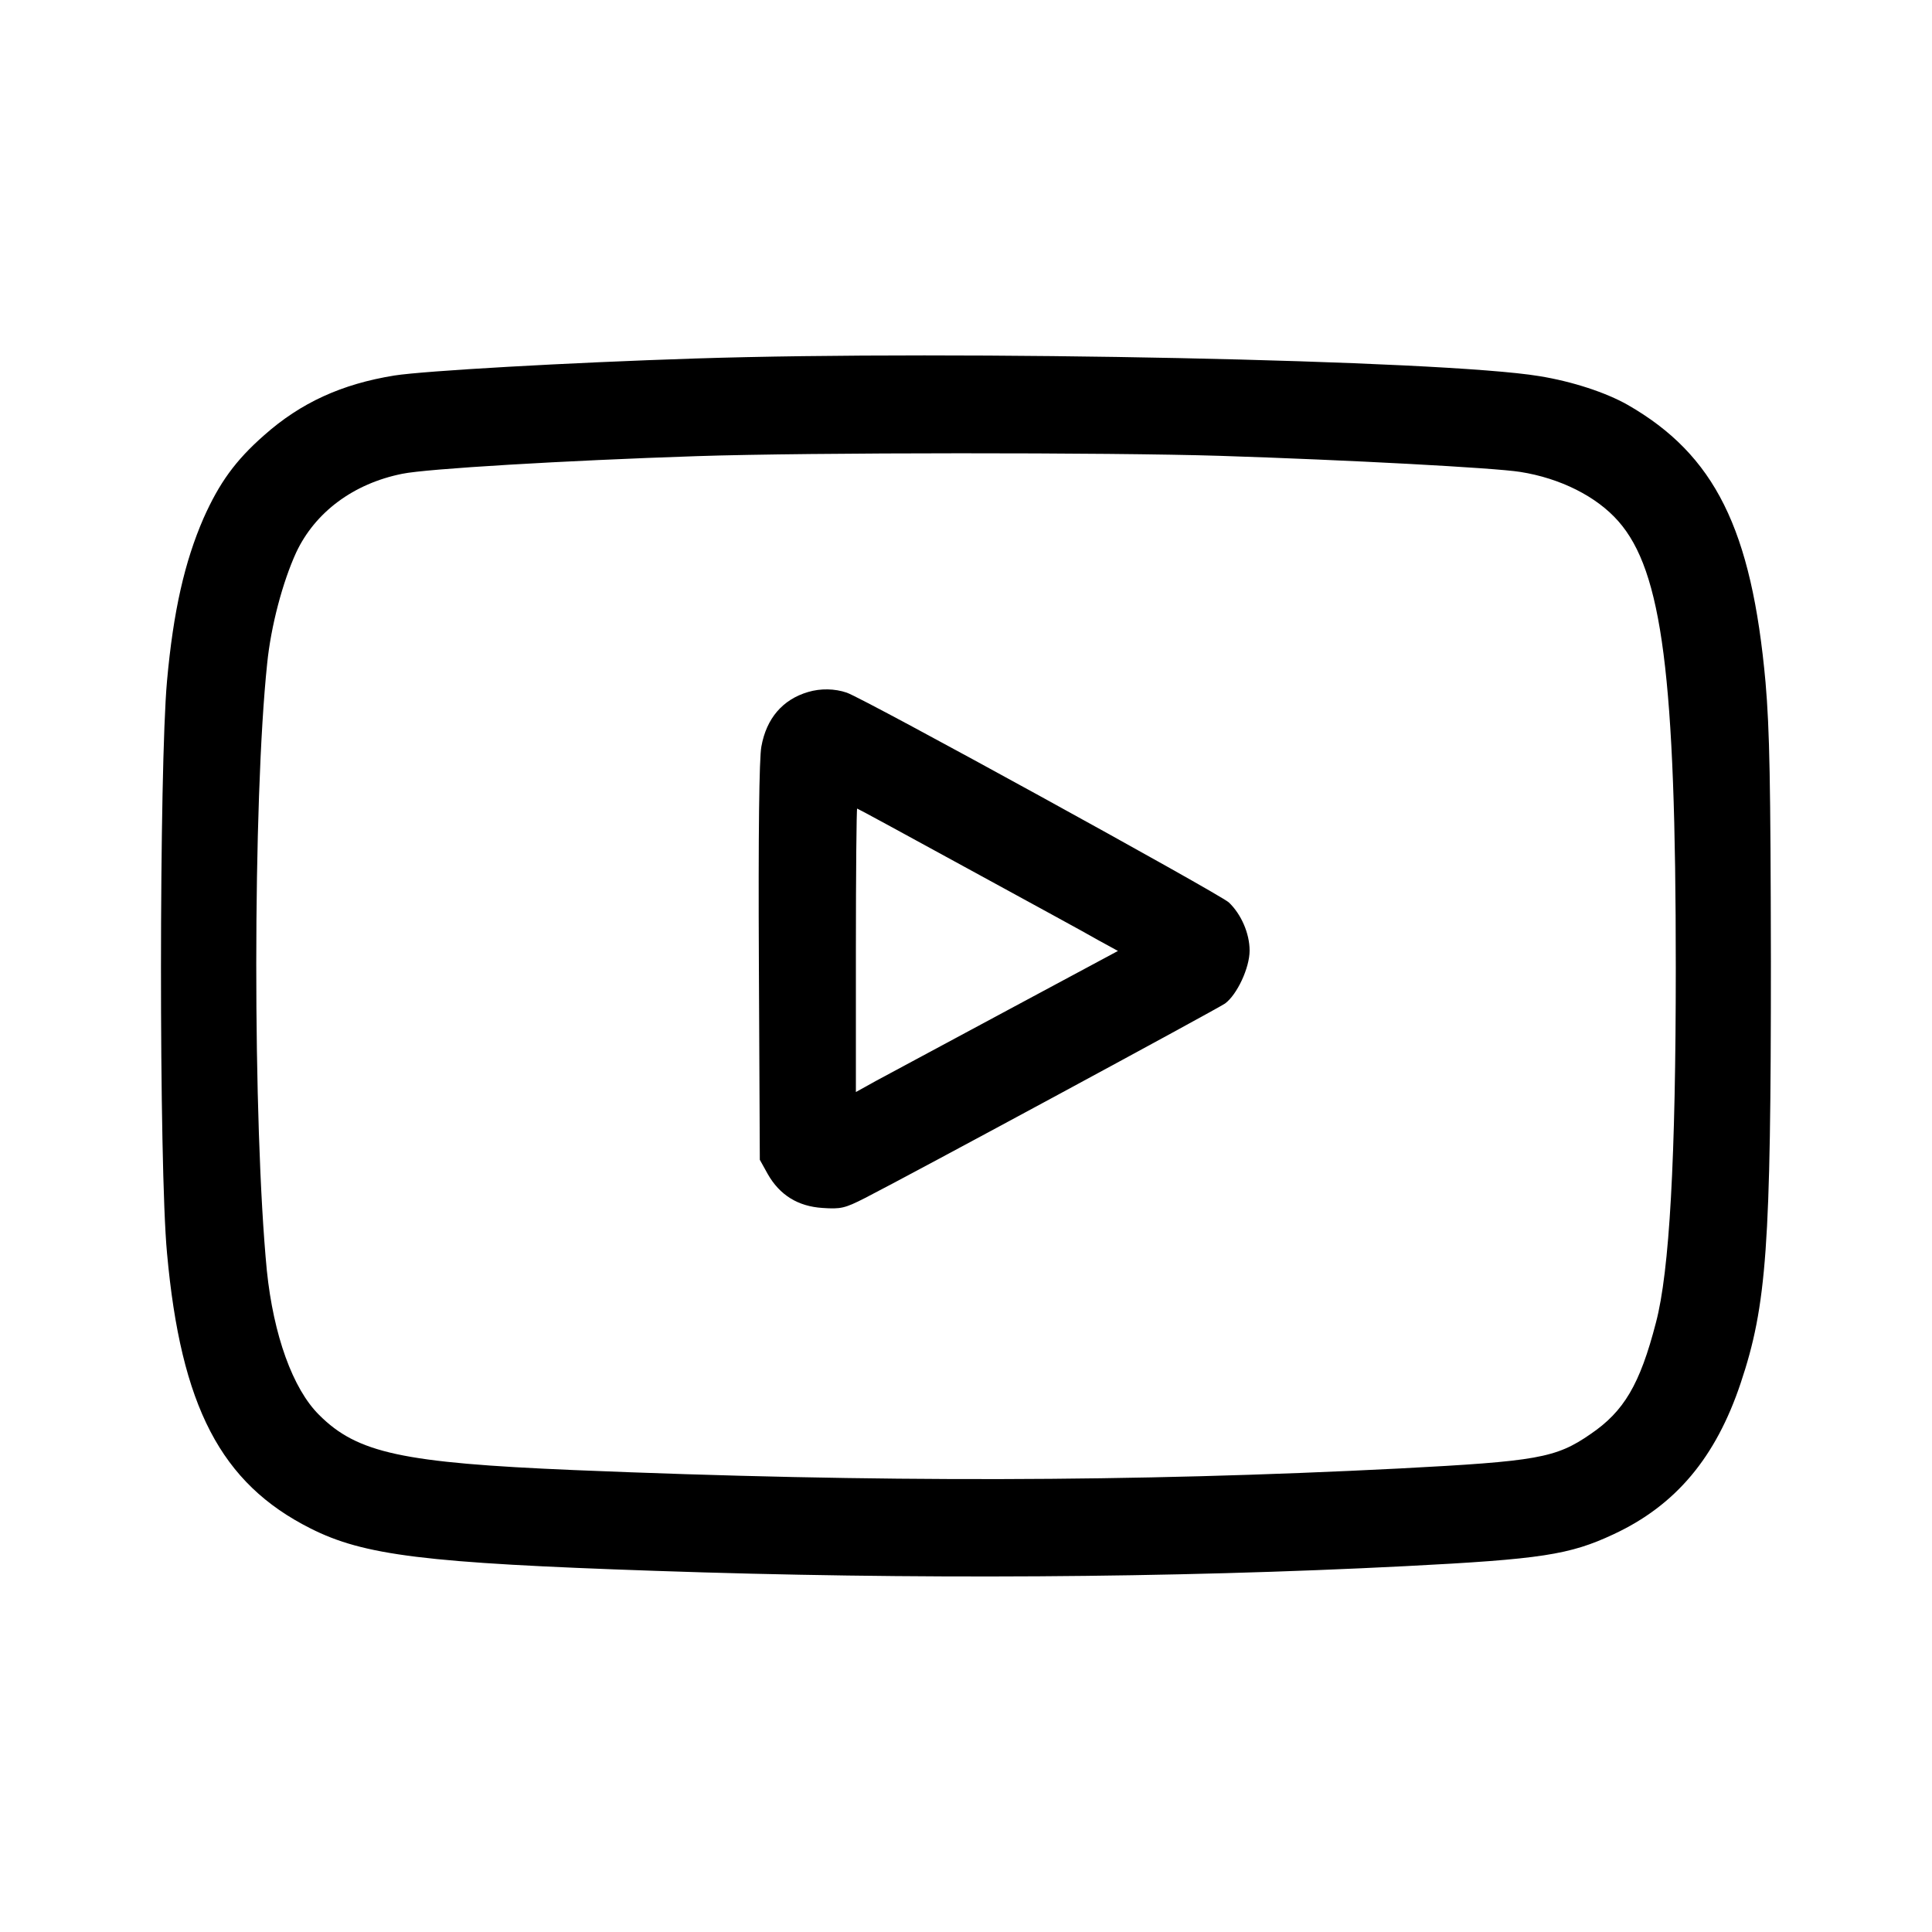
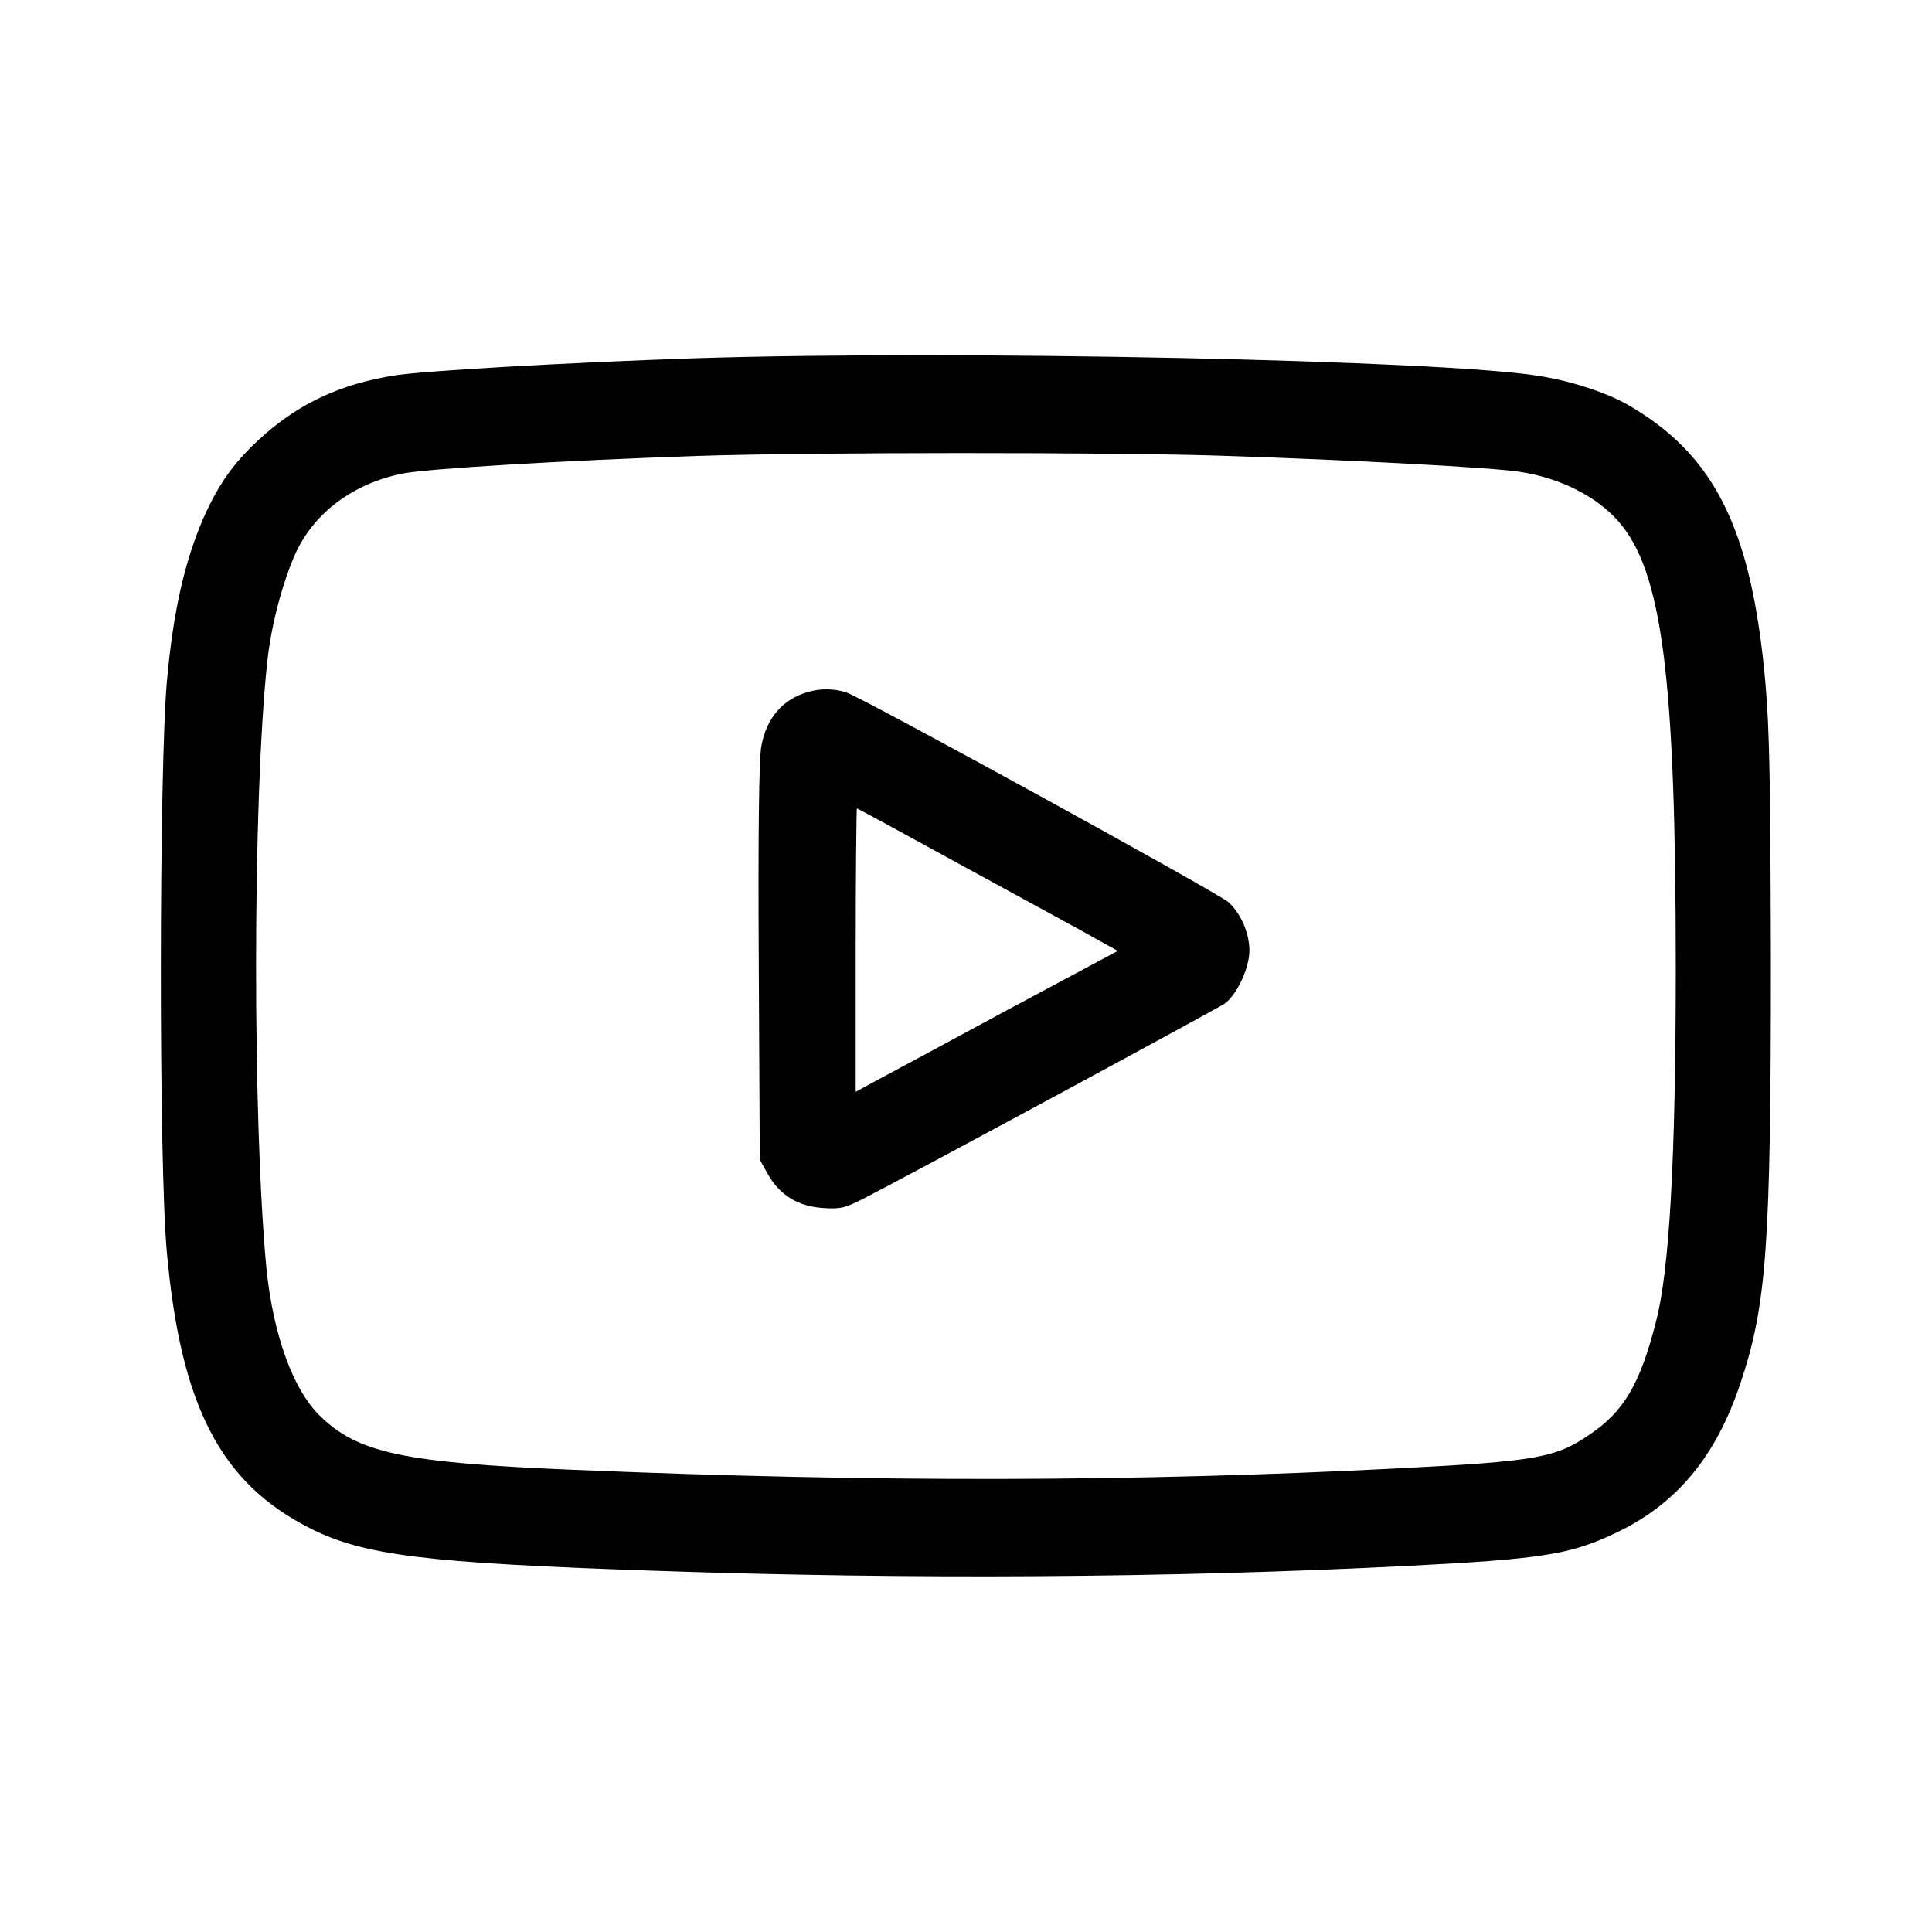
<svg xmlns="http://www.w3.org/2000/svg" viewBox="0 0 64 64" fill="none">
-   <g transform="matrix(0.8382 0 0 0.8382 4.8258 4.9698)">
-     <g>
-       <path d="M21.719 8.239C16.702 8.401 11.026 8.725 9.831 8.911C7.752 9.247 6.134 9.982 4.677 11.276C3.544 12.272 2.909 13.156 2.287 14.550C1.540 16.268 1.092 18.223 0.843 20.986C0.532 24.422 0.519 40.144 0.843 43.592C1.391 49.655 2.972 52.692 6.507 54.472C8.623 55.543 11.026 55.842 20.163 56.153C30.221 56.501 40.541 56.439 49.790 55.966C55.155 55.692 56.276 55.518 58.006 54.709C60.471 53.563 62.052 51.671 63.035 48.734C64.068 45.646 64.230 43.331 64.230 32.065C64.218 24.970 64.180 22.928 64.018 21.036C63.471 14.974 62.014 12.048 58.566 10.069C57.707 9.583 56.388 9.148 55.081 8.936C51.246 8.301 32.101 7.903 21.719 8.239ZM42.458 12.086C47.487 12.247 53.313 12.559 54.321 12.721C55.902 12.969 57.346 13.691 58.205 14.675C59.935 16.642 60.471 20.799 60.471 32.314C60.471 39.845 60.222 44.327 59.686 46.343C59.052 48.796 58.417 49.854 57.097 50.750C55.728 51.696 54.993 51.821 49.541 52.107C39.022 52.642 28.889 52.667 16.926 52.169C10.142 51.883 8.362 51.497 6.856 49.991C5.810 48.958 5.051 46.829 4.789 44.289C4.229 38.489 4.229 25.741 4.802 20.289C4.951 18.808 5.412 17.077 5.947 15.907C6.694 14.314 8.212 13.181 10.142 12.795C11.101 12.596 16.540 12.272 21.781 12.098C26.275 11.949 38.101 11.949 42.458 12.086Z" fill="currentColor" />
-       <path d="M26.176 21.420C25.167 21.719 24.532 22.466 24.333 23.574C24.246 24.022 24.209 27.022 24.234 32.088L24.271 39.906L24.582 40.466C25.055 41.300 25.777 41.748 26.748 41.810C27.470 41.860 27.632 41.823 28.416 41.424C30.196 40.516 42.334 33.955 42.657 33.731C43.130 33.383 43.628 32.325 43.628 31.640C43.628 30.955 43.292 30.196 42.807 29.735C42.421 29.387 28.404 21.681 27.707 21.445C27.234 21.283 26.674 21.271 26.176 21.420ZM32.499 28.404C34.889 29.711 37.205 30.968 37.628 31.217L38.425 31.653L34.018 34.018C31.603 35.312 29.275 36.570 28.852 36.794L28.068 37.229V31.628C28.068 28.540 28.093 26.026 28.118 26.026C28.142 26.026 30.109 27.096 32.499 28.404Z" fill="currentColor" />
-     </g>
-   </g>
+   <path d="M23.023 11.868C18.824 12.011 14.063 12.279 13.065 12.438C11.322 12.715 9.964 13.335 8.74 14.416C7.793 15.255 7.257 15.992 6.737 17.166C6.117 18.599 5.739 20.242 5.53 22.555C5.27 25.439 5.253 38.615 5.53 41.507C5.991 46.587 7.315 49.135 10.274 50.627C12.051 51.523 14.063 51.775 21.724 52.035C30.156 52.328 38.806 52.269 46.56 51.876C51.053 51.649 51.991 51.498 53.441 50.819C55.512 49.864 56.836 48.28 57.657 45.815C58.521 43.225 58.663 41.289 58.663 31.843C58.647 25.9 58.621 24.181 58.479 22.597C58.026 17.518 56.803 15.062 53.911 13.402C53.19 13 52.084 12.631 50.994 12.455C47.775 11.927 31.732 11.592 23.023 11.868ZM40.407 15.095C44.623 15.229 49.51 15.489 50.357 15.632C51.681 15.833 52.888 16.445 53.609 17.266C55.059 18.918 55.512 22.396 55.512 32.052C55.512 38.364 55.302 42.119 54.849 43.812C54.322 45.866 53.785 46.754 52.679 47.508C51.53 48.296 50.918 48.405 46.35 48.64C37.532 49.093 29.033 49.109 19.008 48.69C13.325 48.456 11.833 48.129 10.567 46.871C9.696 46 9.059 44.214 8.832 42.085C8.363 37.224 8.363 26.545 8.849 21.968C8.975 20.728 9.36 19.278 9.805 18.297C10.433 16.965 11.707 16.017 13.325 15.69C14.13 15.523 18.69 15.255 23.082 15.104C26.845 14.978 36.761 14.978 40.407 15.095Z" fill="currentColor" />
+   <path d="M26.761 22.924C25.915 23.167 25.387 23.796 25.219 24.726C25.144 25.103 25.11 27.618 25.135 31.859L25.169 38.414L25.429 38.883C25.823 39.587 26.426 39.956 27.239 40.015C27.851 40.057 27.985 40.023 28.639 39.688C30.131 38.925 40.307 33.427 40.575 33.242C40.977 32.949 41.388 32.06 41.388 31.491C41.388 30.912 41.111 30.275 40.701 29.89C40.382 29.596 28.631 23.142 28.044 22.941C27.65 22.807 27.18 22.798 26.761 22.924ZM32.059 28.775C34.062 29.873 36.007 30.921 36.359 31.13L37.029 31.499L33.333 33.477C31.313 34.567 29.36 35.623 29.008 35.807L28.346 36.168V31.474C28.346 28.892 28.371 26.78 28.387 26.78C28.413 26.78 30.056 27.677 32.059 28.775Z" fill="currentColor" />
</svg>
